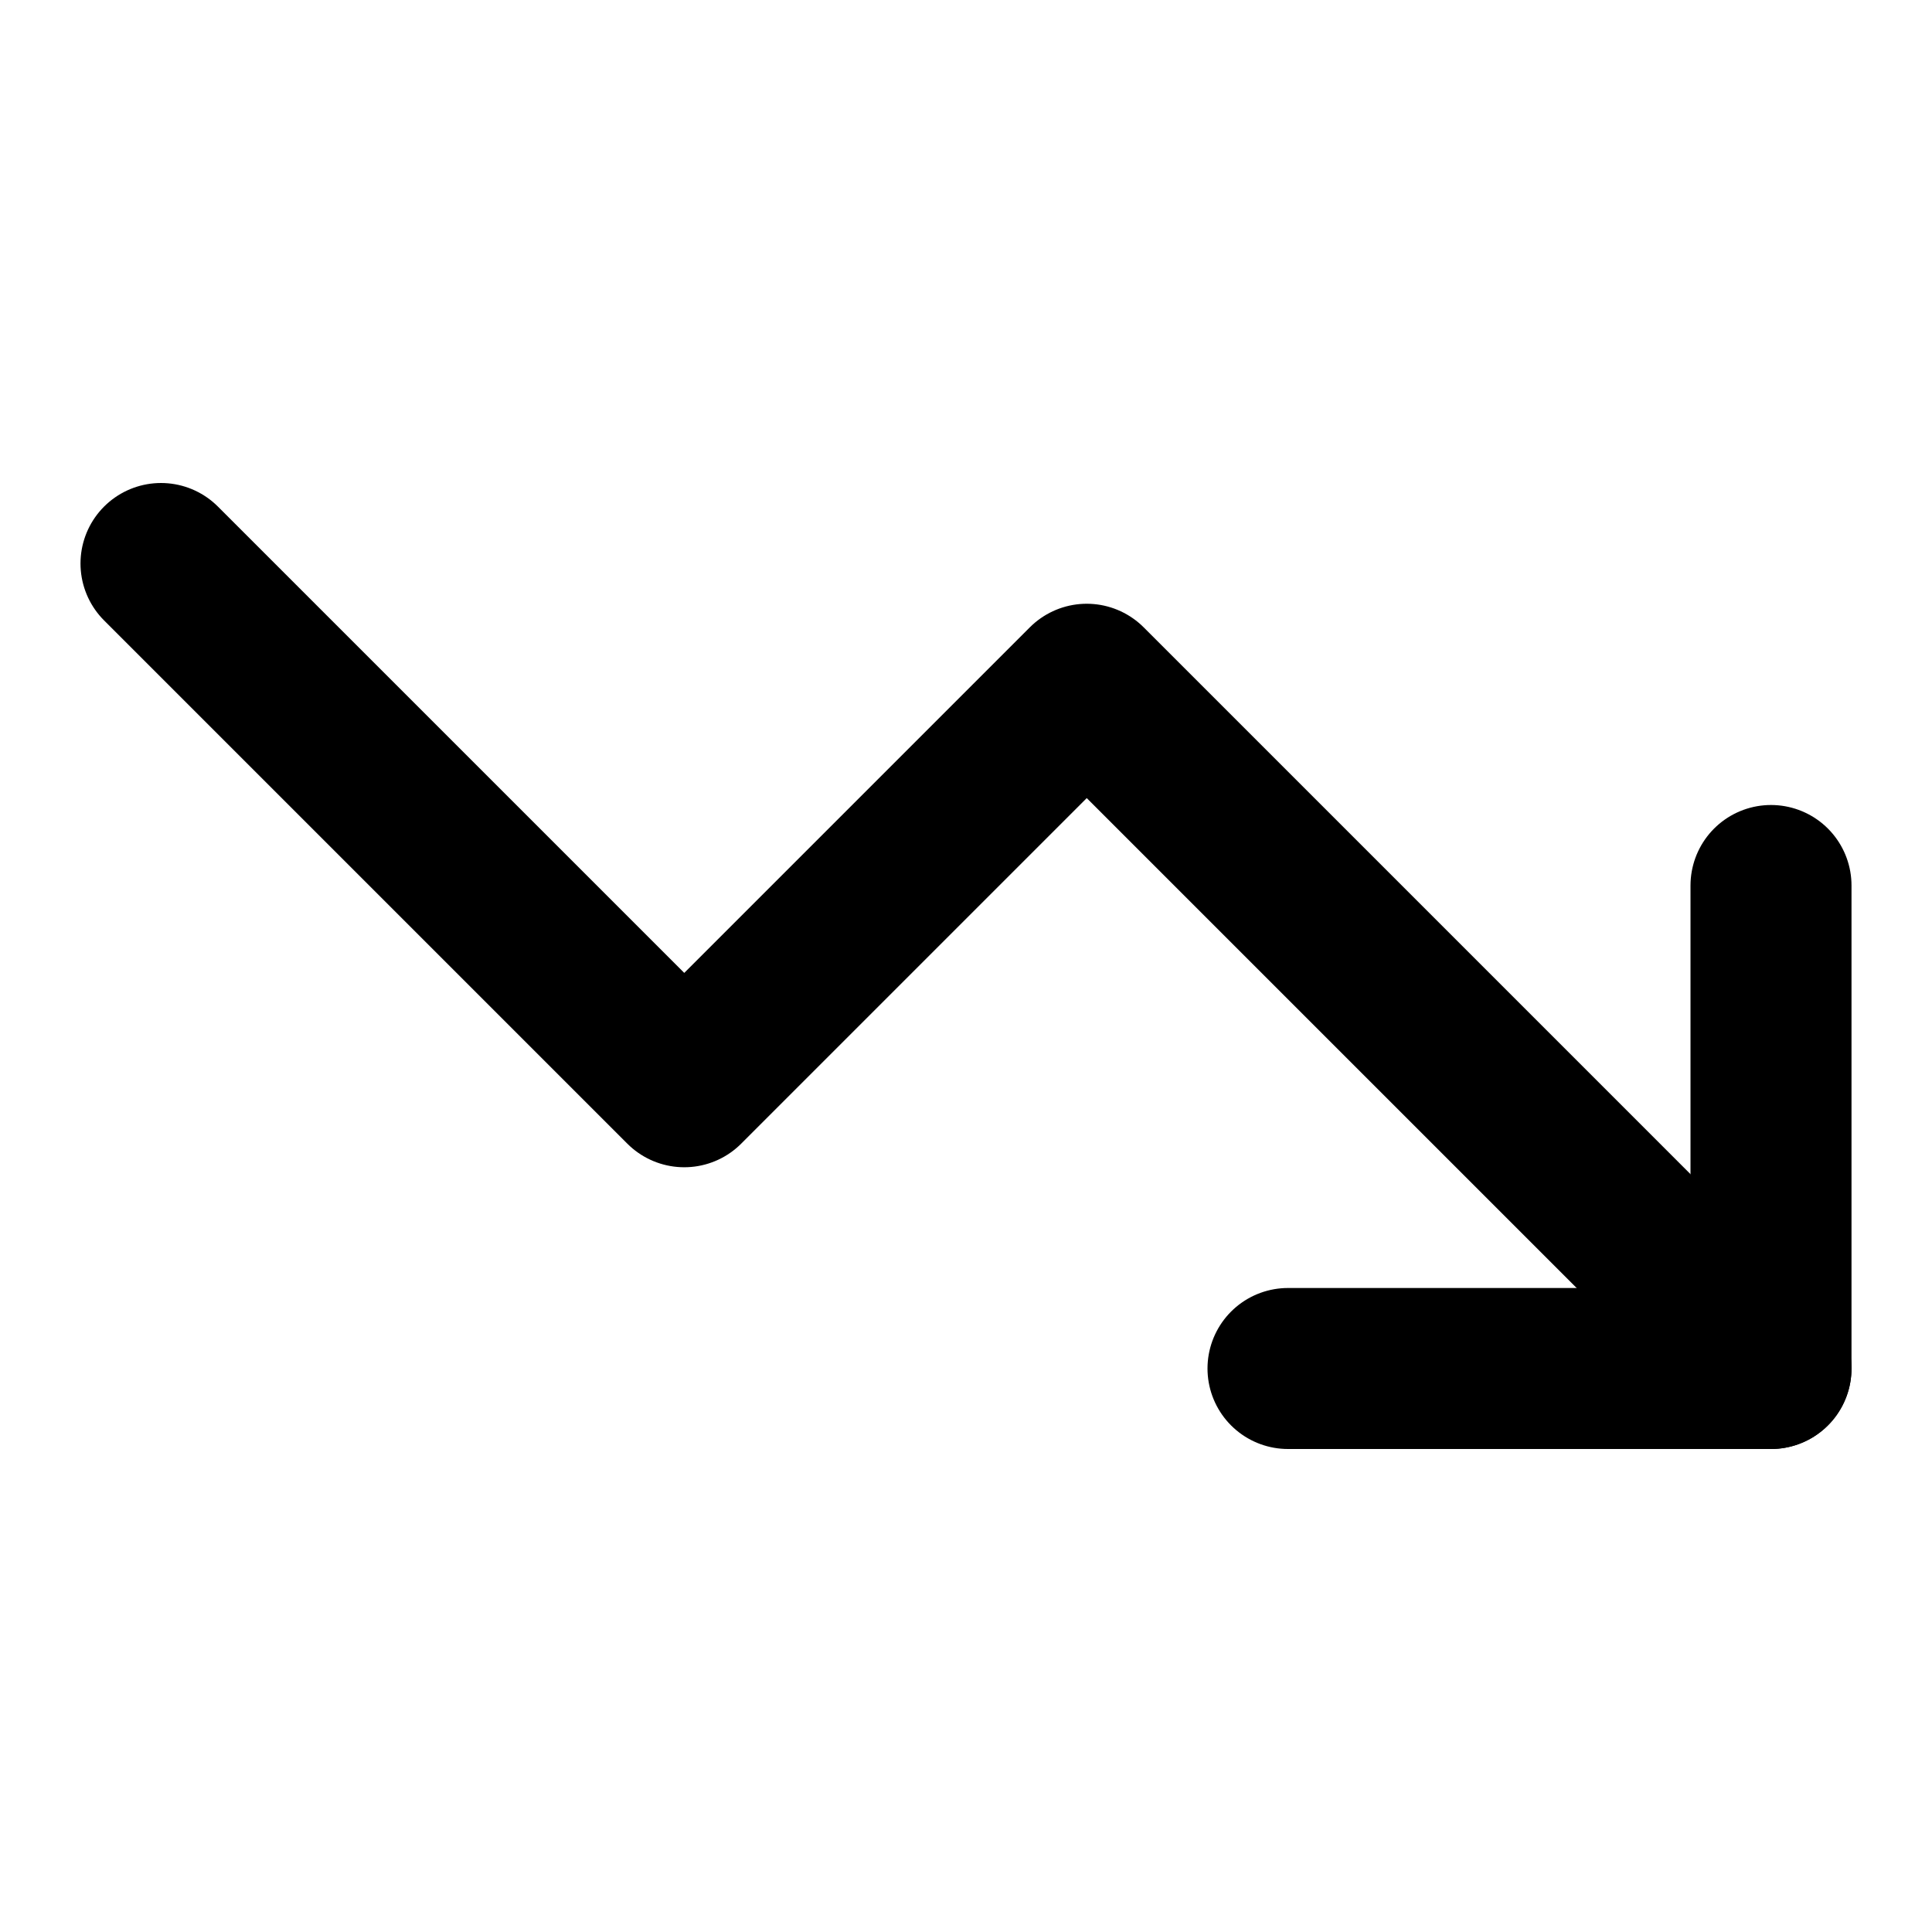
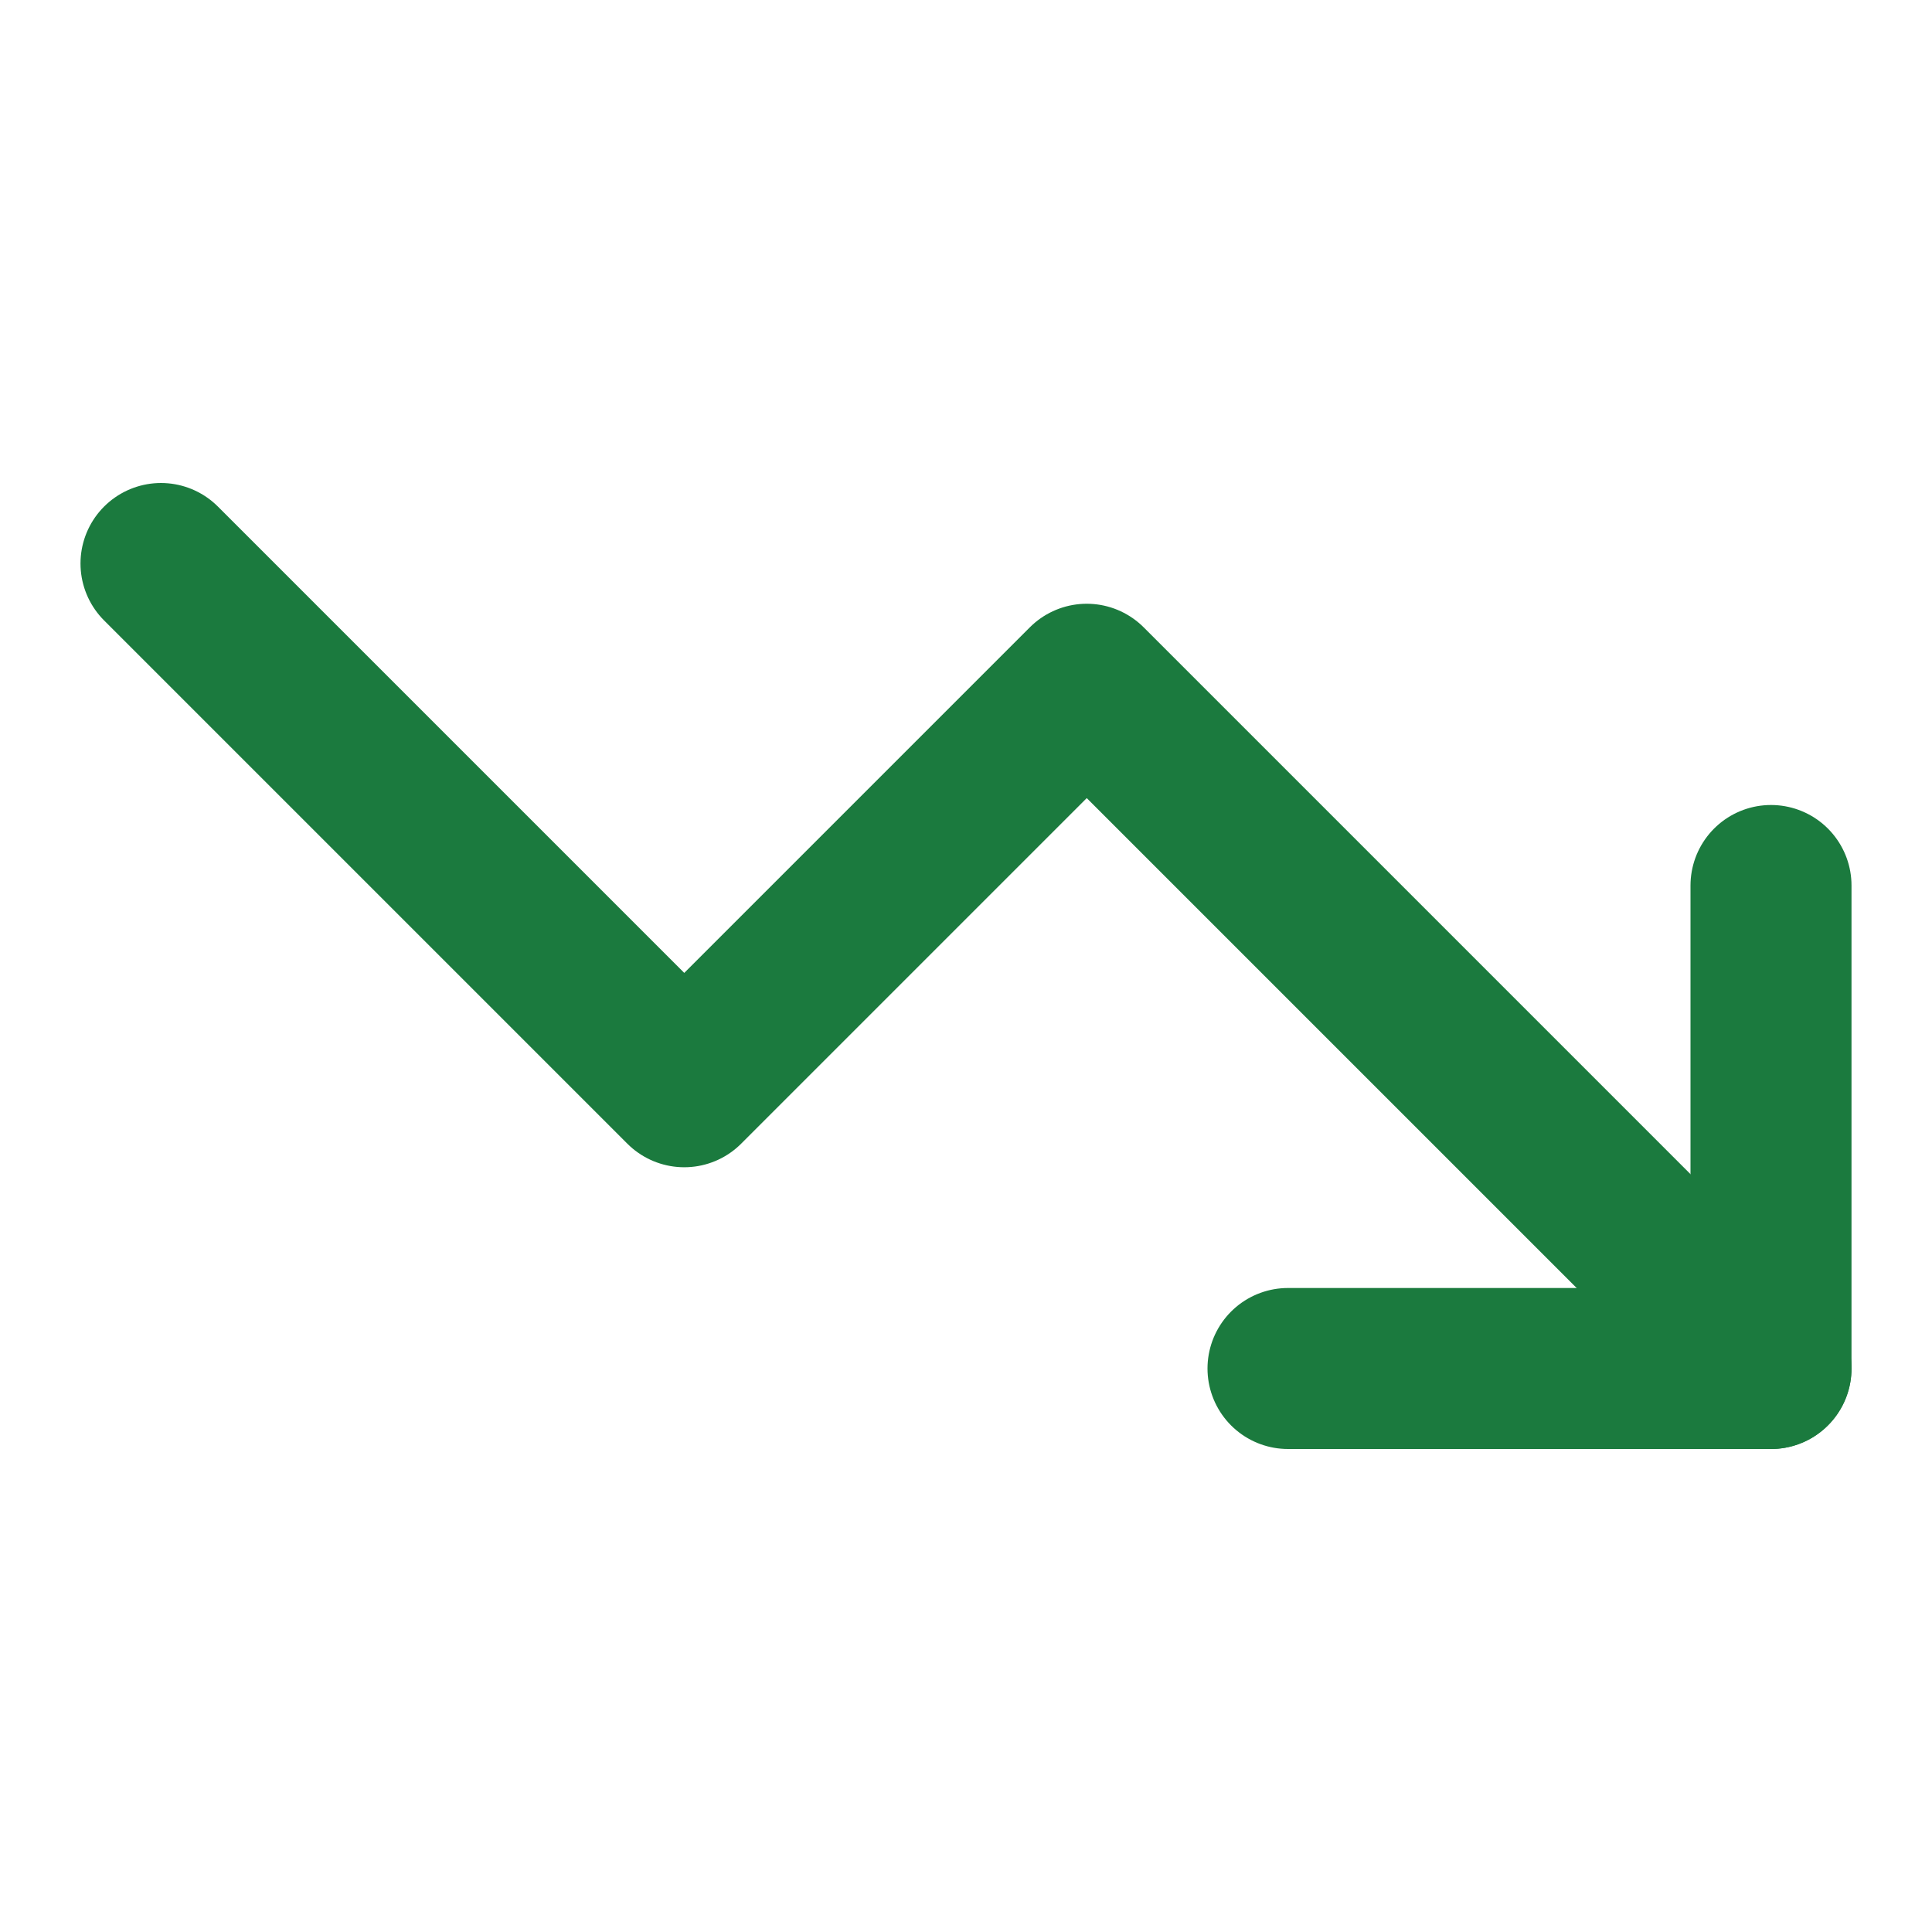
- <svg xmlns="http://www.w3.org/2000/svg" width="24" height="24" viewBox="0 0 24 24" fill="none" stroke="currentColor" stroke-width="2" stroke-linecap="round" stroke-linejoin="round">
+ <svg xmlns="http://www.w3.org/2000/svg" width="24" height="24" viewBox="0 0 24 24" fill="none" stroke="#1B7A3E" stroke-width="2" stroke-linecap="round" stroke-linejoin="round">
  <path d="M16 17h6v-6" />
  <path d="m22 17-8.5-8.5-5 5L2 7" />
</svg>
